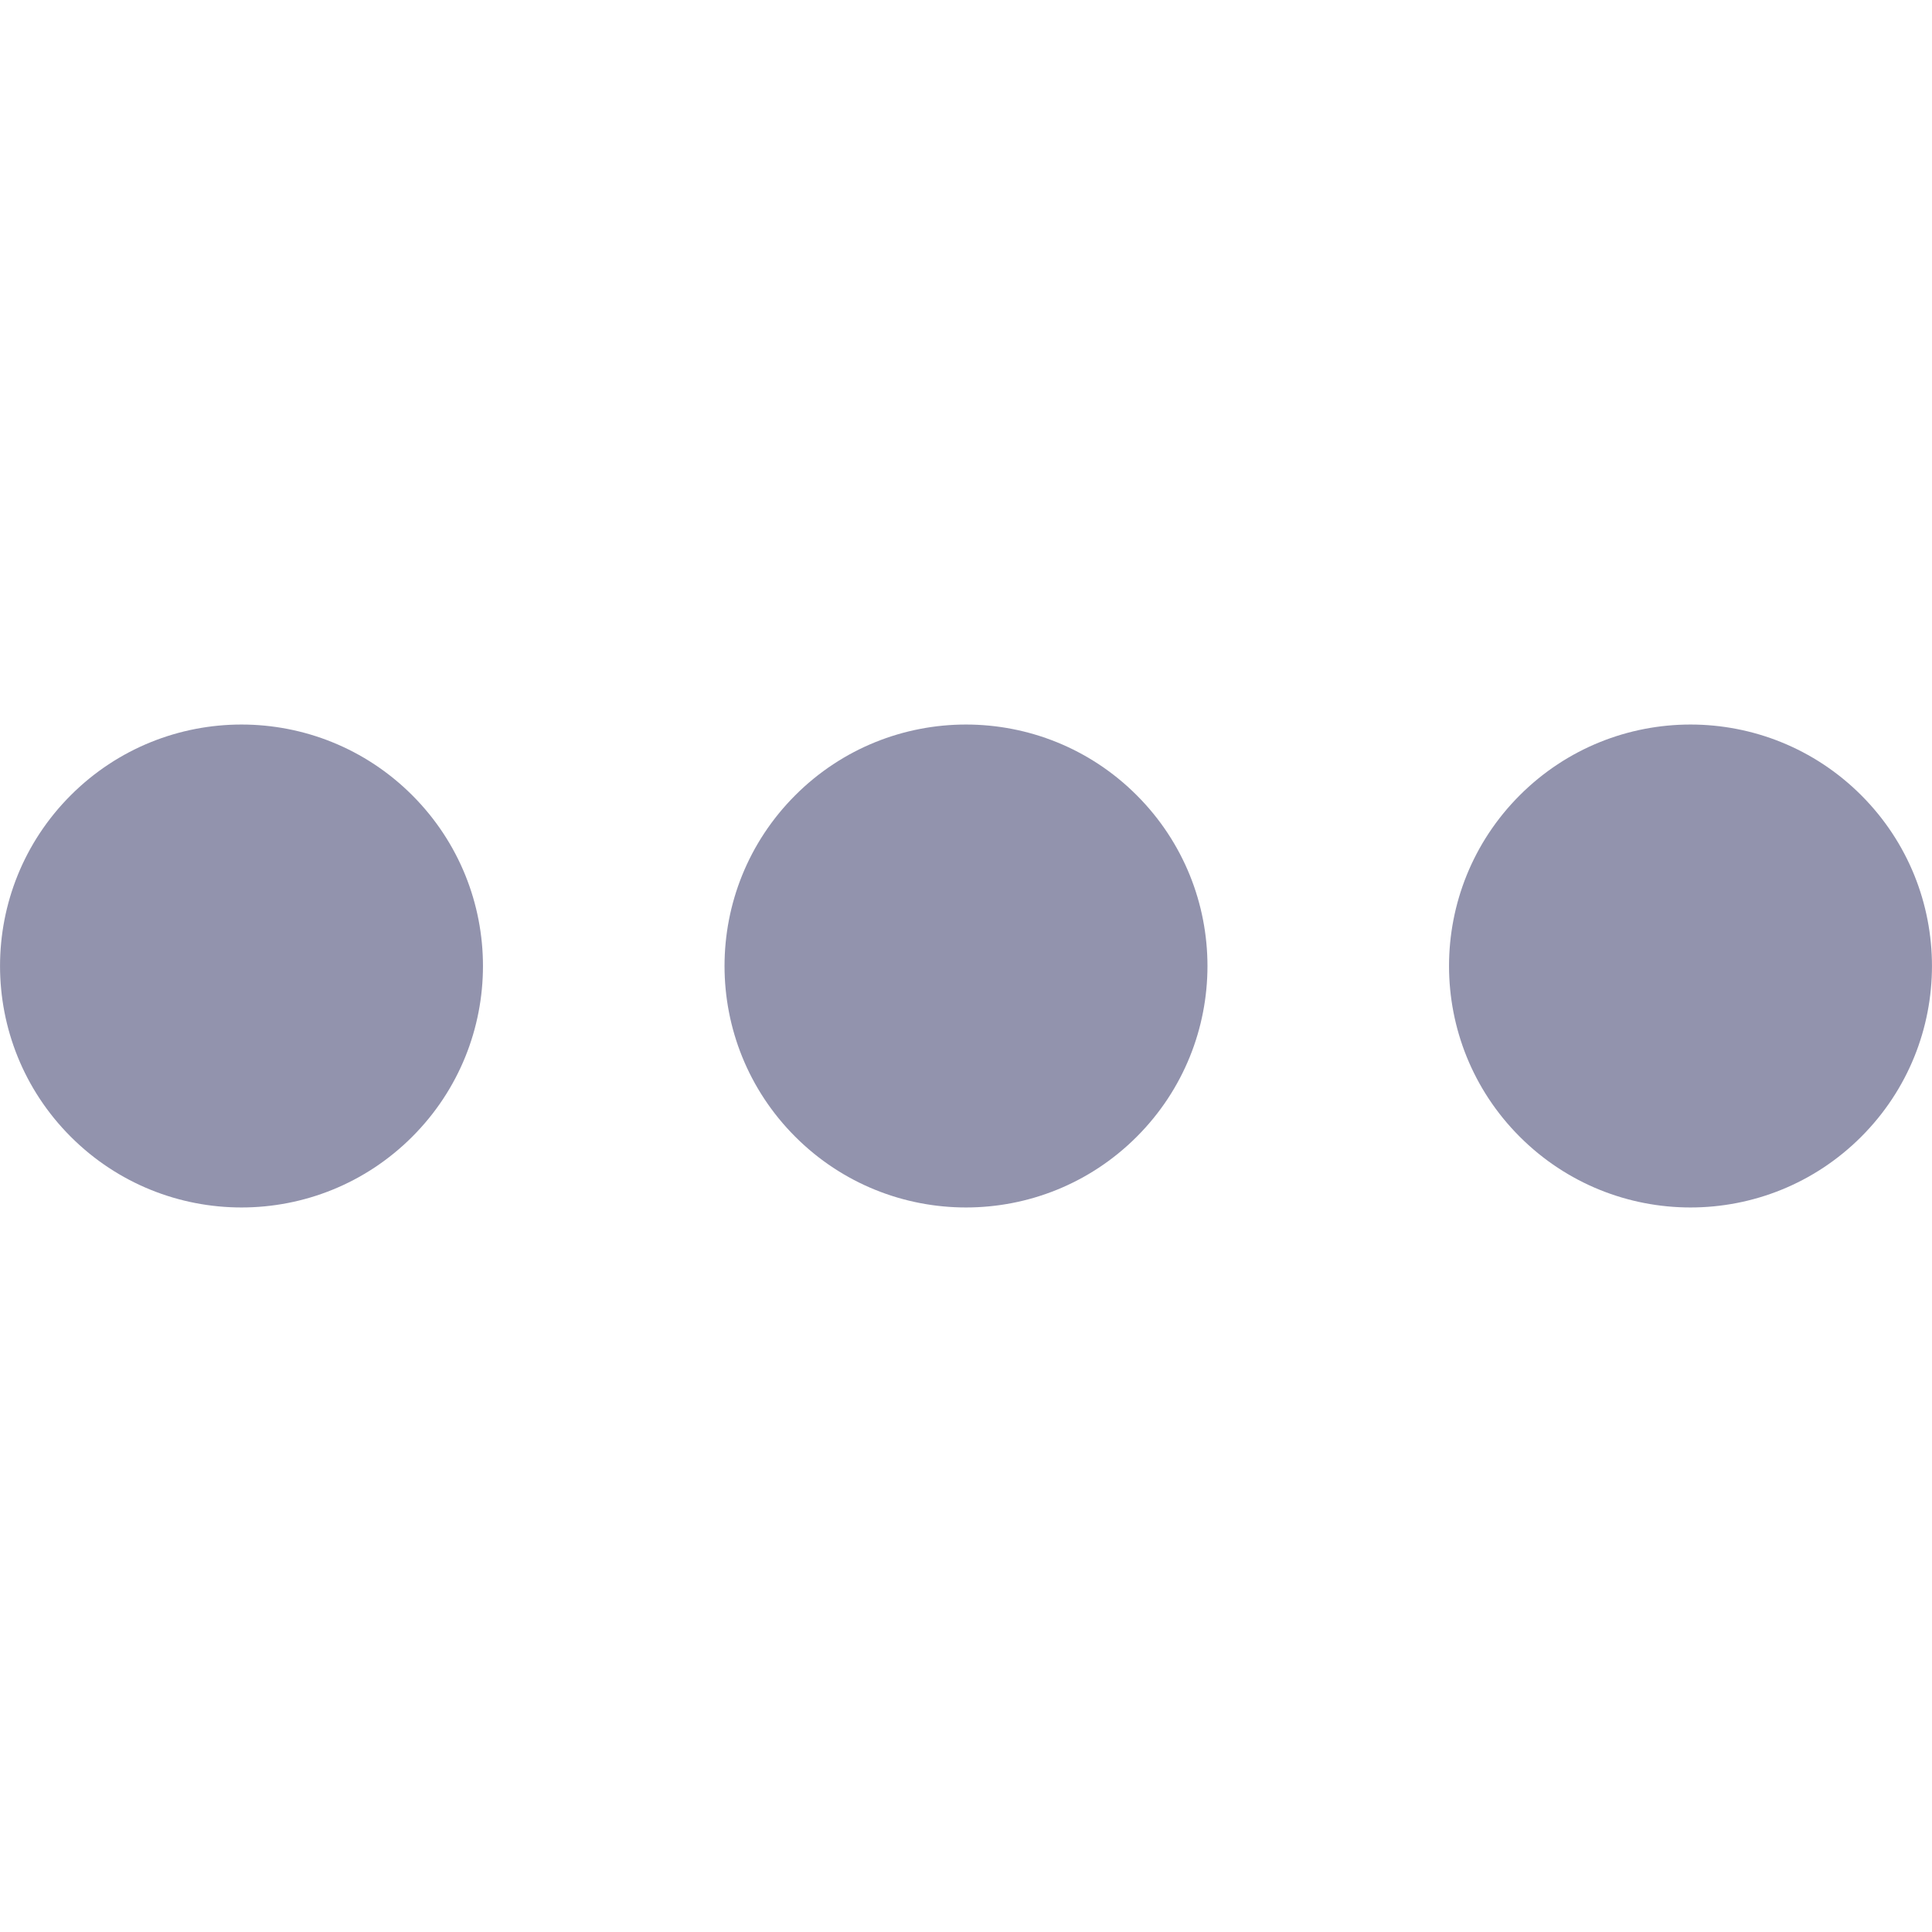
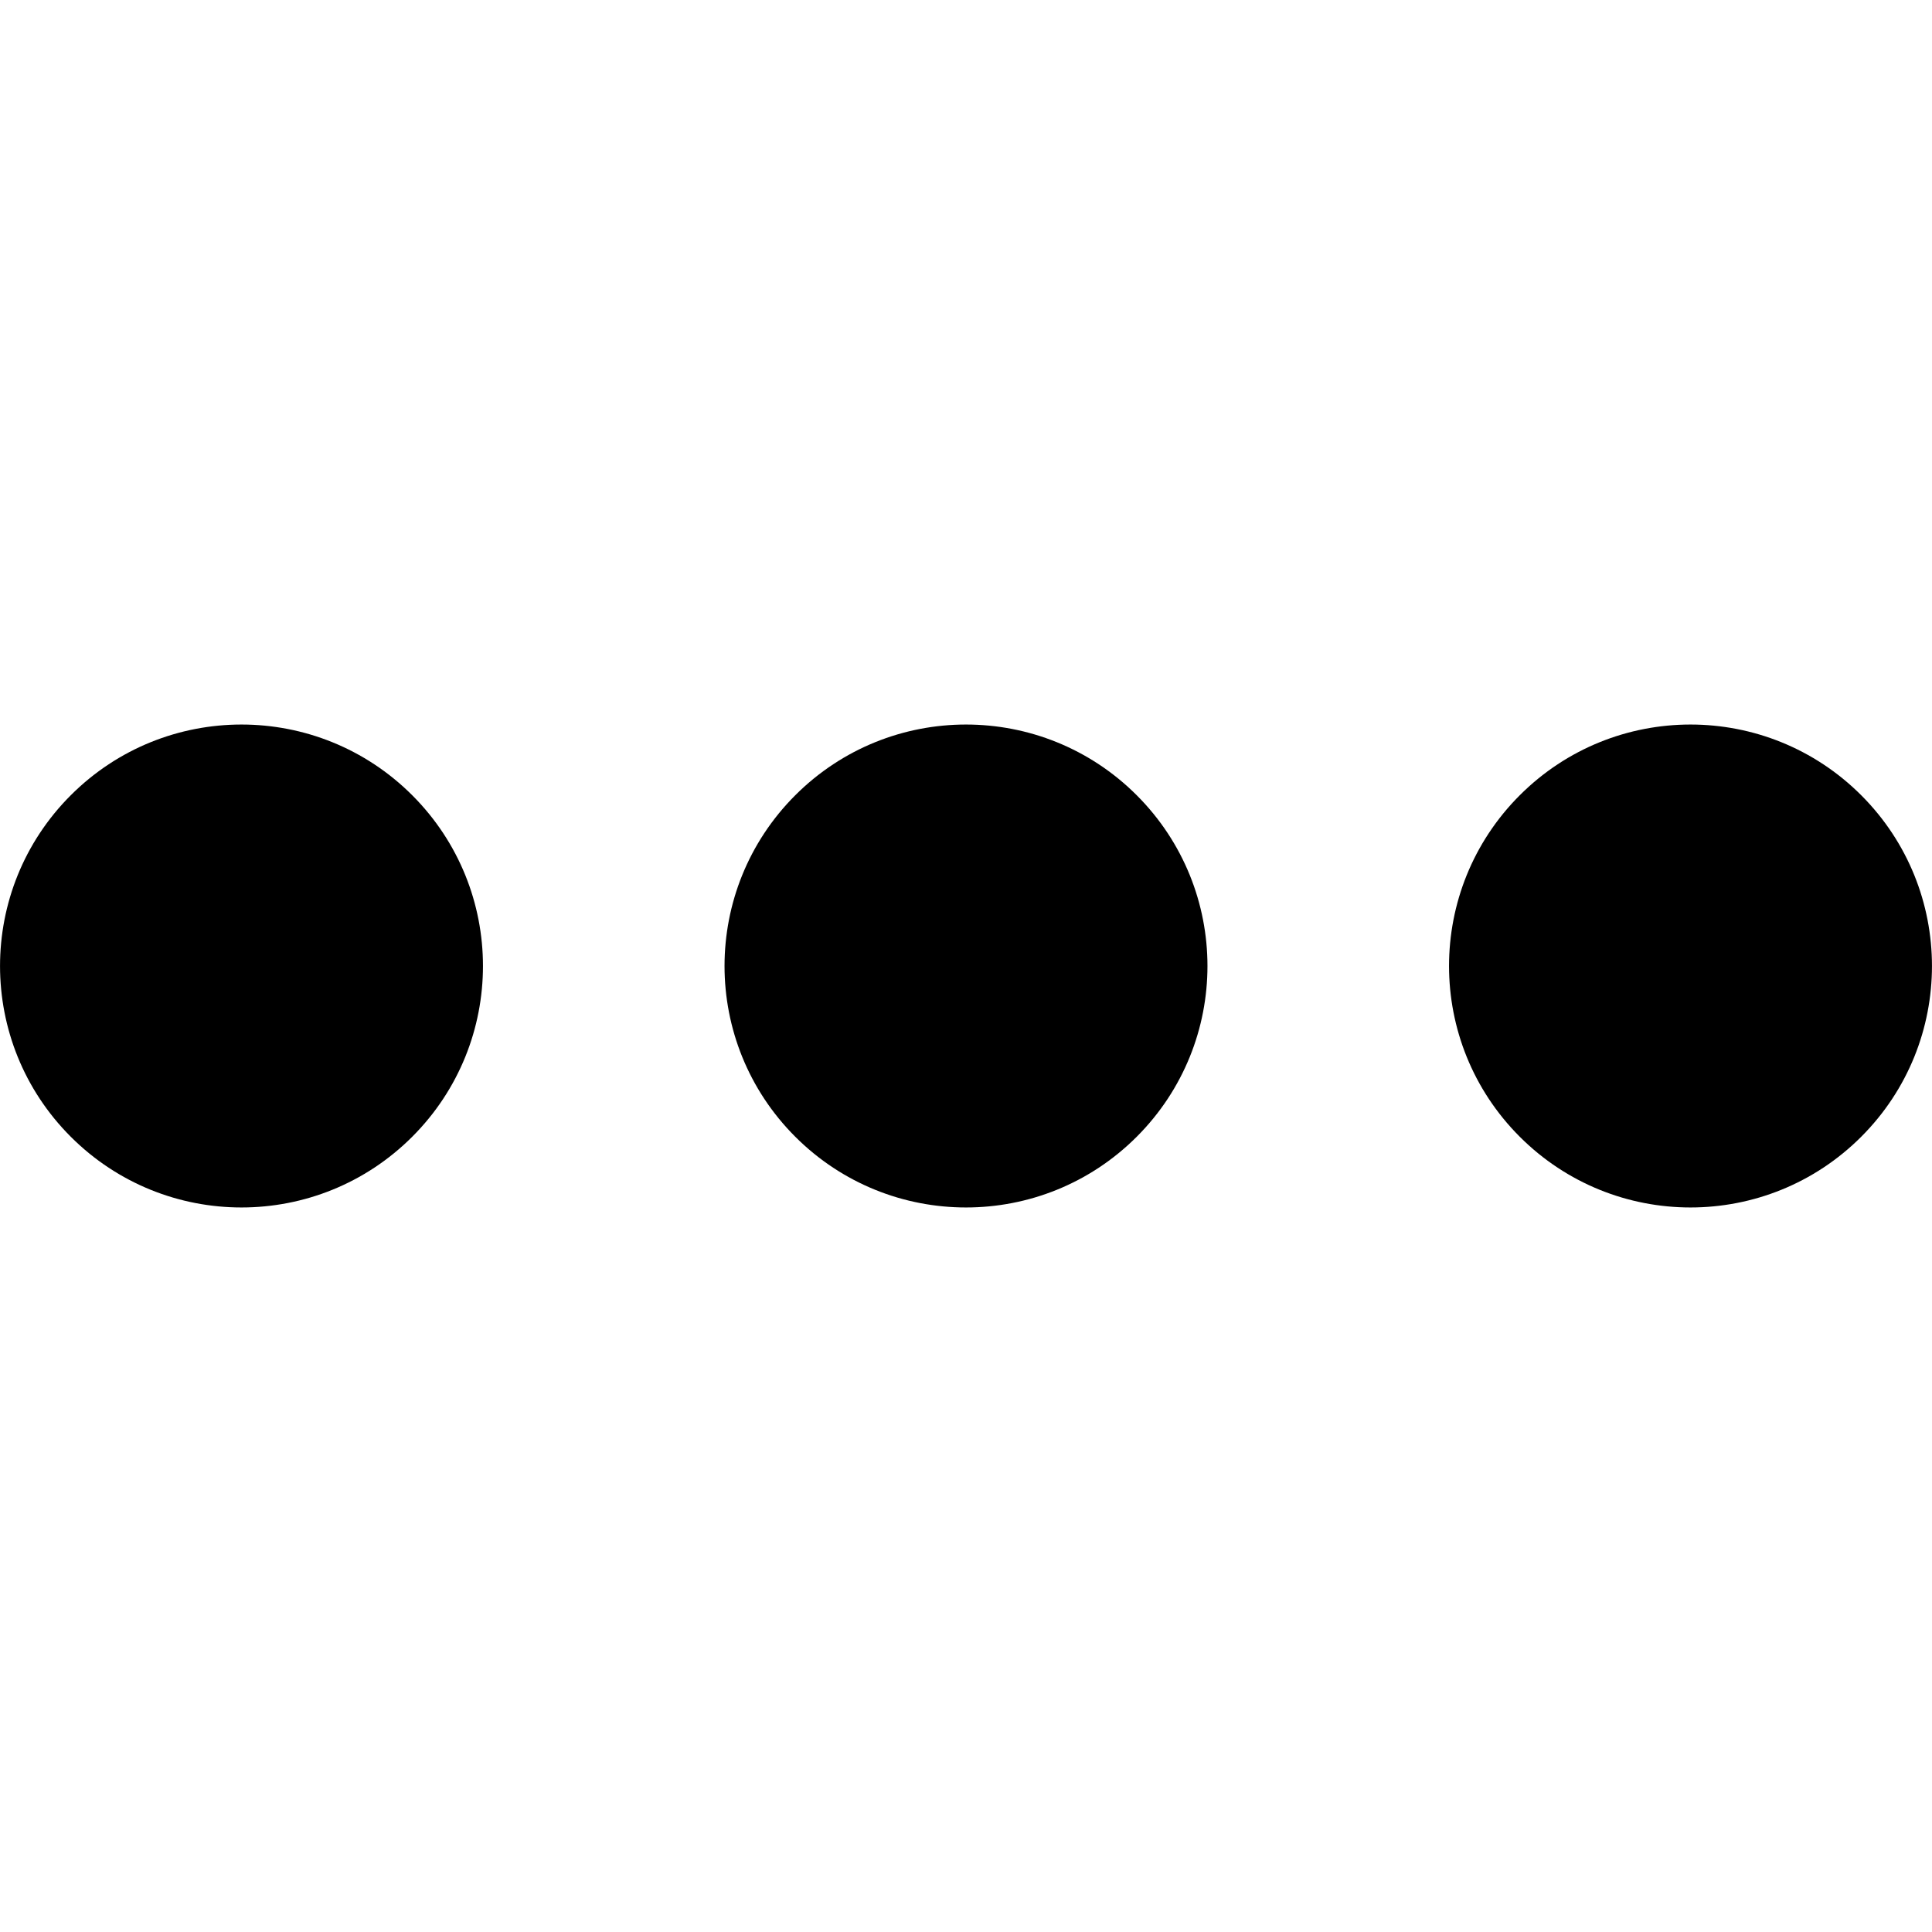
- <svg xmlns="http://www.w3.org/2000/svg" width="16" height="16" viewBox="0 0 16 16" fill="none">
-   <path d="M15.414 6.586C16.195 7.367 16.195 8.633 15.414 9.414C14.633 10.195 13.367 10.195 12.586 9.414C11.805 8.633 11.805 7.367 12.586 6.586C13.367 5.805 14.633 5.805 15.414 6.586Z" fill="#9293AD" />
-   <path d="M9.414 6.586C10.195 7.367 10.195 8.633 9.414 9.414C8.633 10.195 7.367 10.195 6.586 9.414C5.805 8.633 5.805 7.367 6.586 6.586C7.367 5.805 8.633 5.805 9.414 6.586Z" fill="#9293AD" />
-   <path d="M3.414 6.586C4.195 7.367 4.195 8.633 3.414 9.414C2.633 10.195 1.367 10.195 0.586 9.414C-0.195 8.633 -0.195 7.367 0.586 6.586C1.367 5.805 2.633 5.805 3.414 6.586Z" fill="#9293AD" />
+ <svg xmlns="http://www.w3.org/2000/svg" width="16" height="16" viewBox="0 0 16 16" fill="currentColor">
+   <path d="M15.414 6.586C16.195 7.367 16.195 8.633 15.414 9.414C14.633 10.195 13.367 10.195 12.586 9.414C11.805 8.633 11.805 7.367 12.586 6.586C13.367 5.805 14.633 5.805 15.414 6.586Z" />
+   <path d="M9.414 6.586C10.195 7.367 10.195 8.633 9.414 9.414C8.633 10.195 7.367 10.195 6.586 9.414C5.805 8.633 5.805 7.367 6.586 6.586C7.367 5.805 8.633 5.805 9.414 6.586Z" />
+   <path d="M3.414 6.586C4.195 7.367 4.195 8.633 3.414 9.414C2.633 10.195 1.367 10.195 0.586 9.414C-0.195 8.633 -0.195 7.367 0.586 6.586C1.367 5.805 2.633 5.805 3.414 6.586Z" />
</svg>
